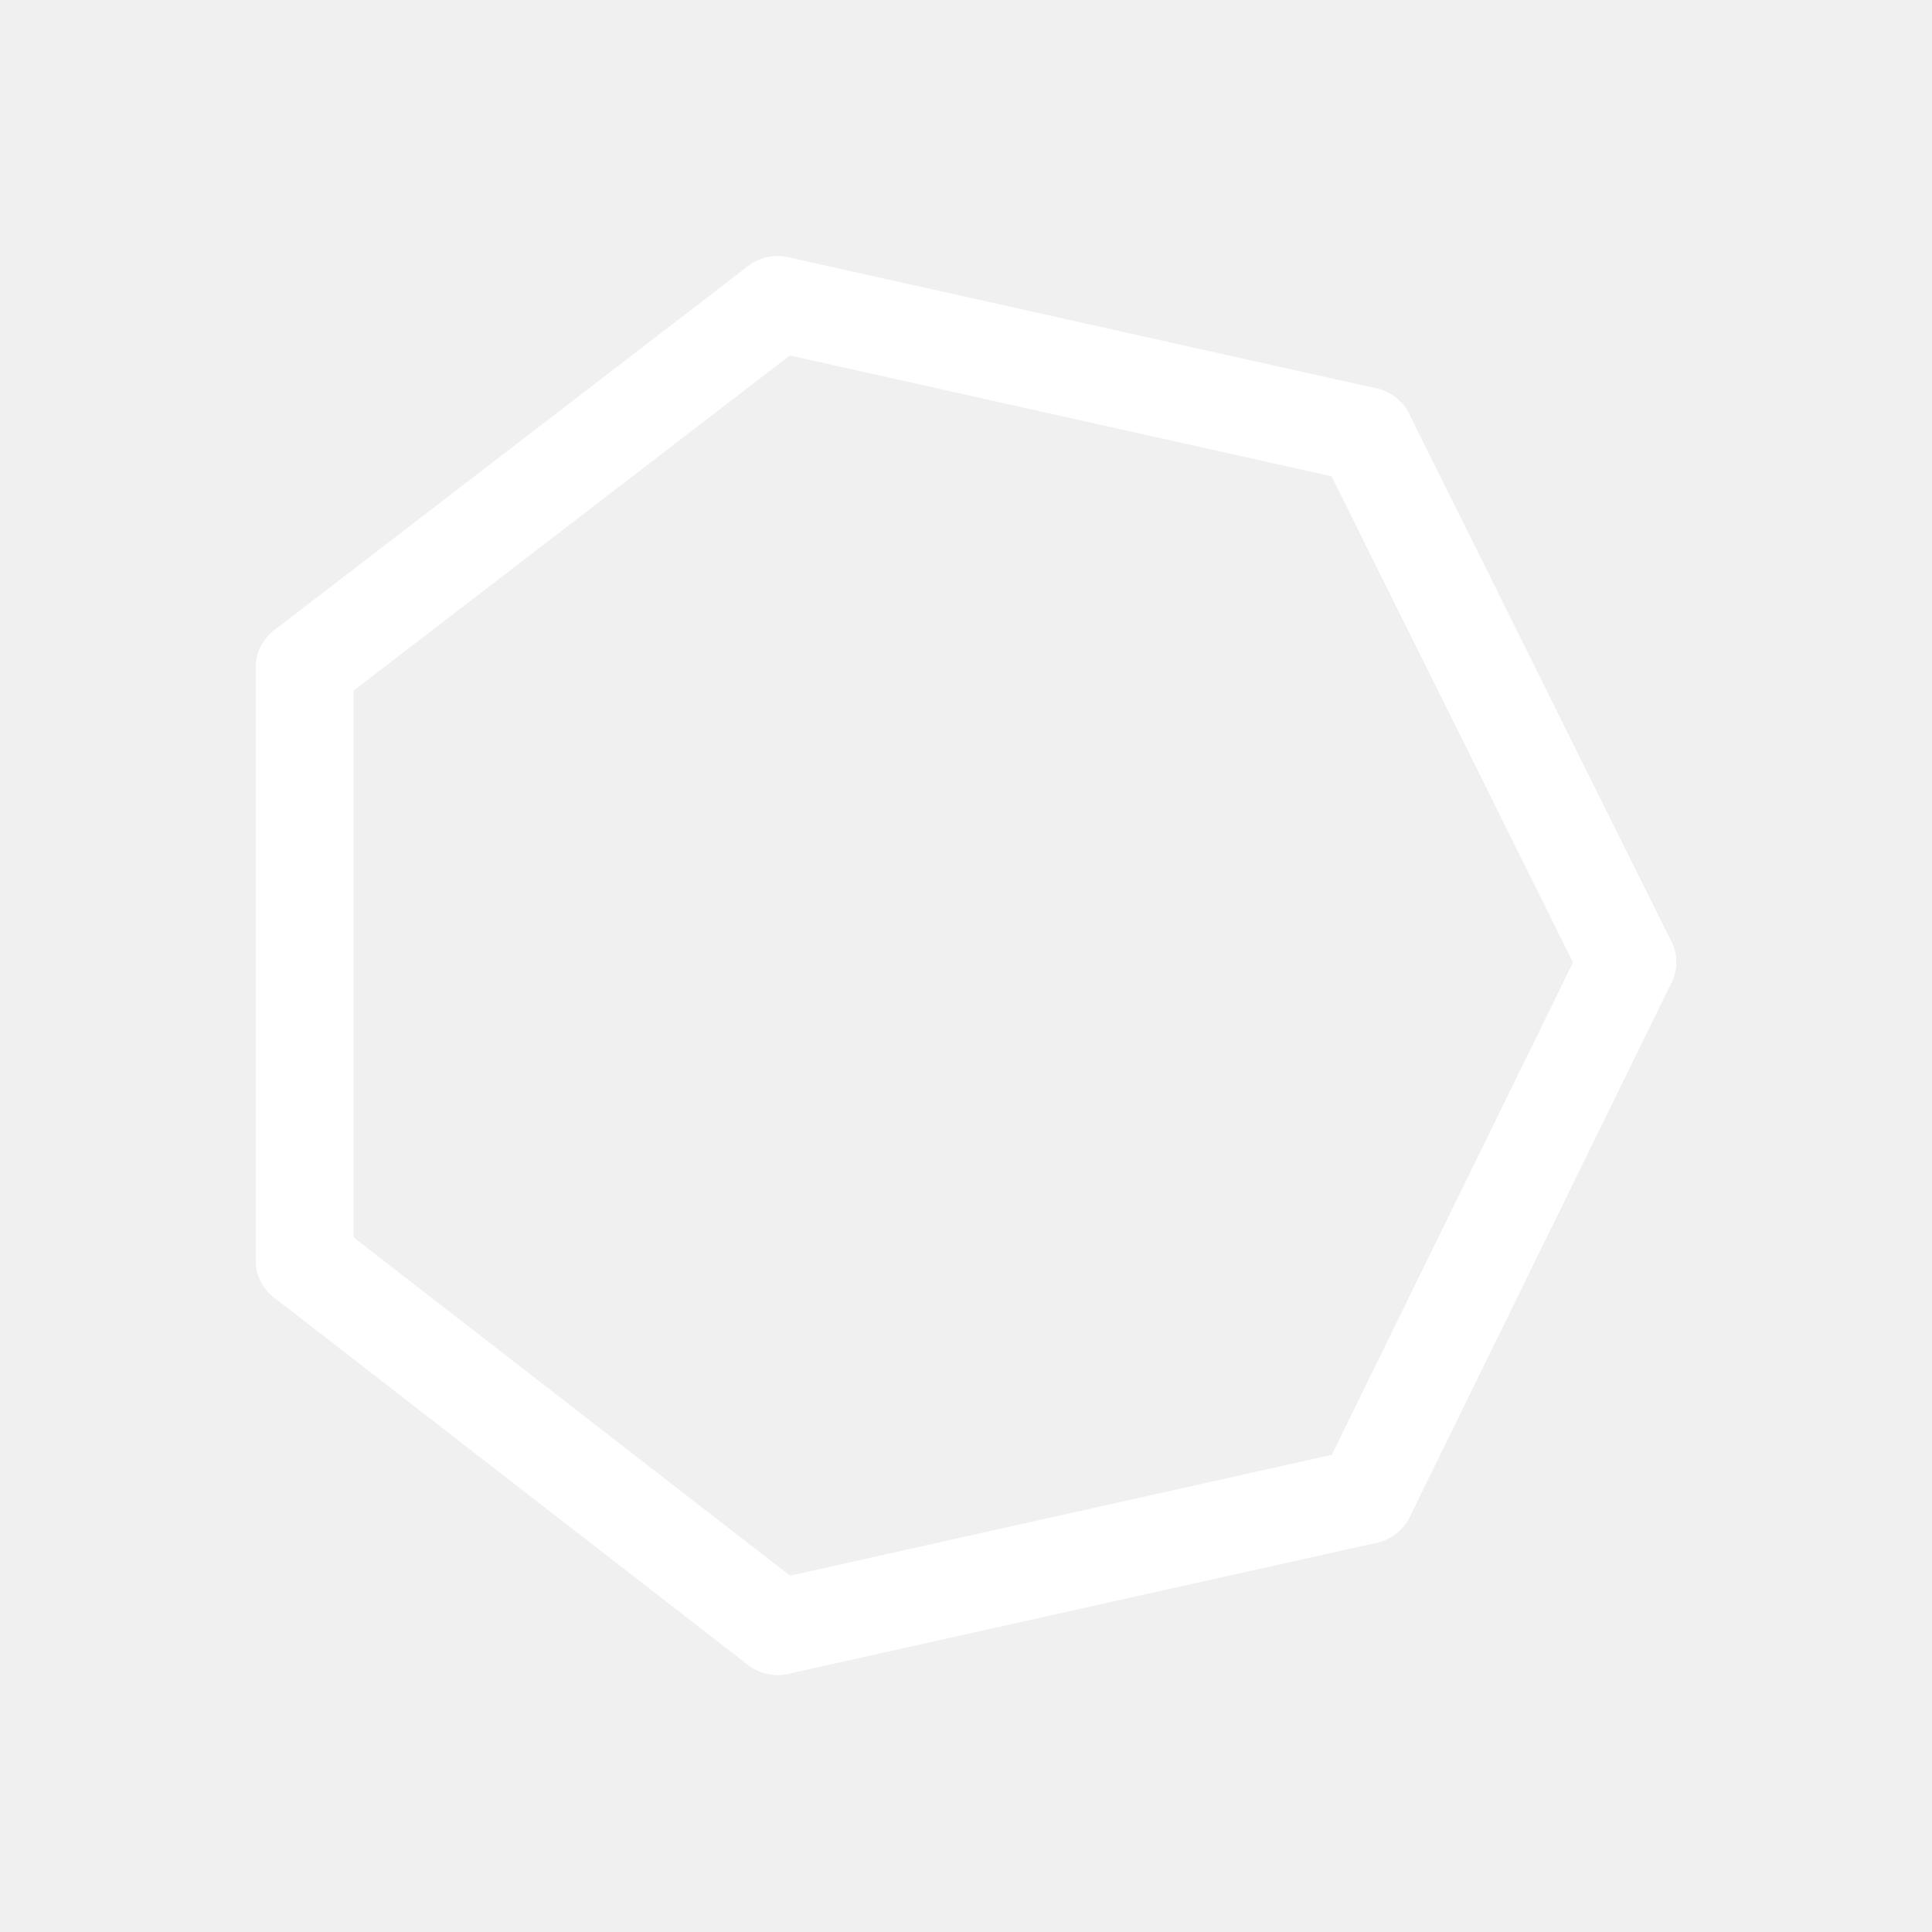
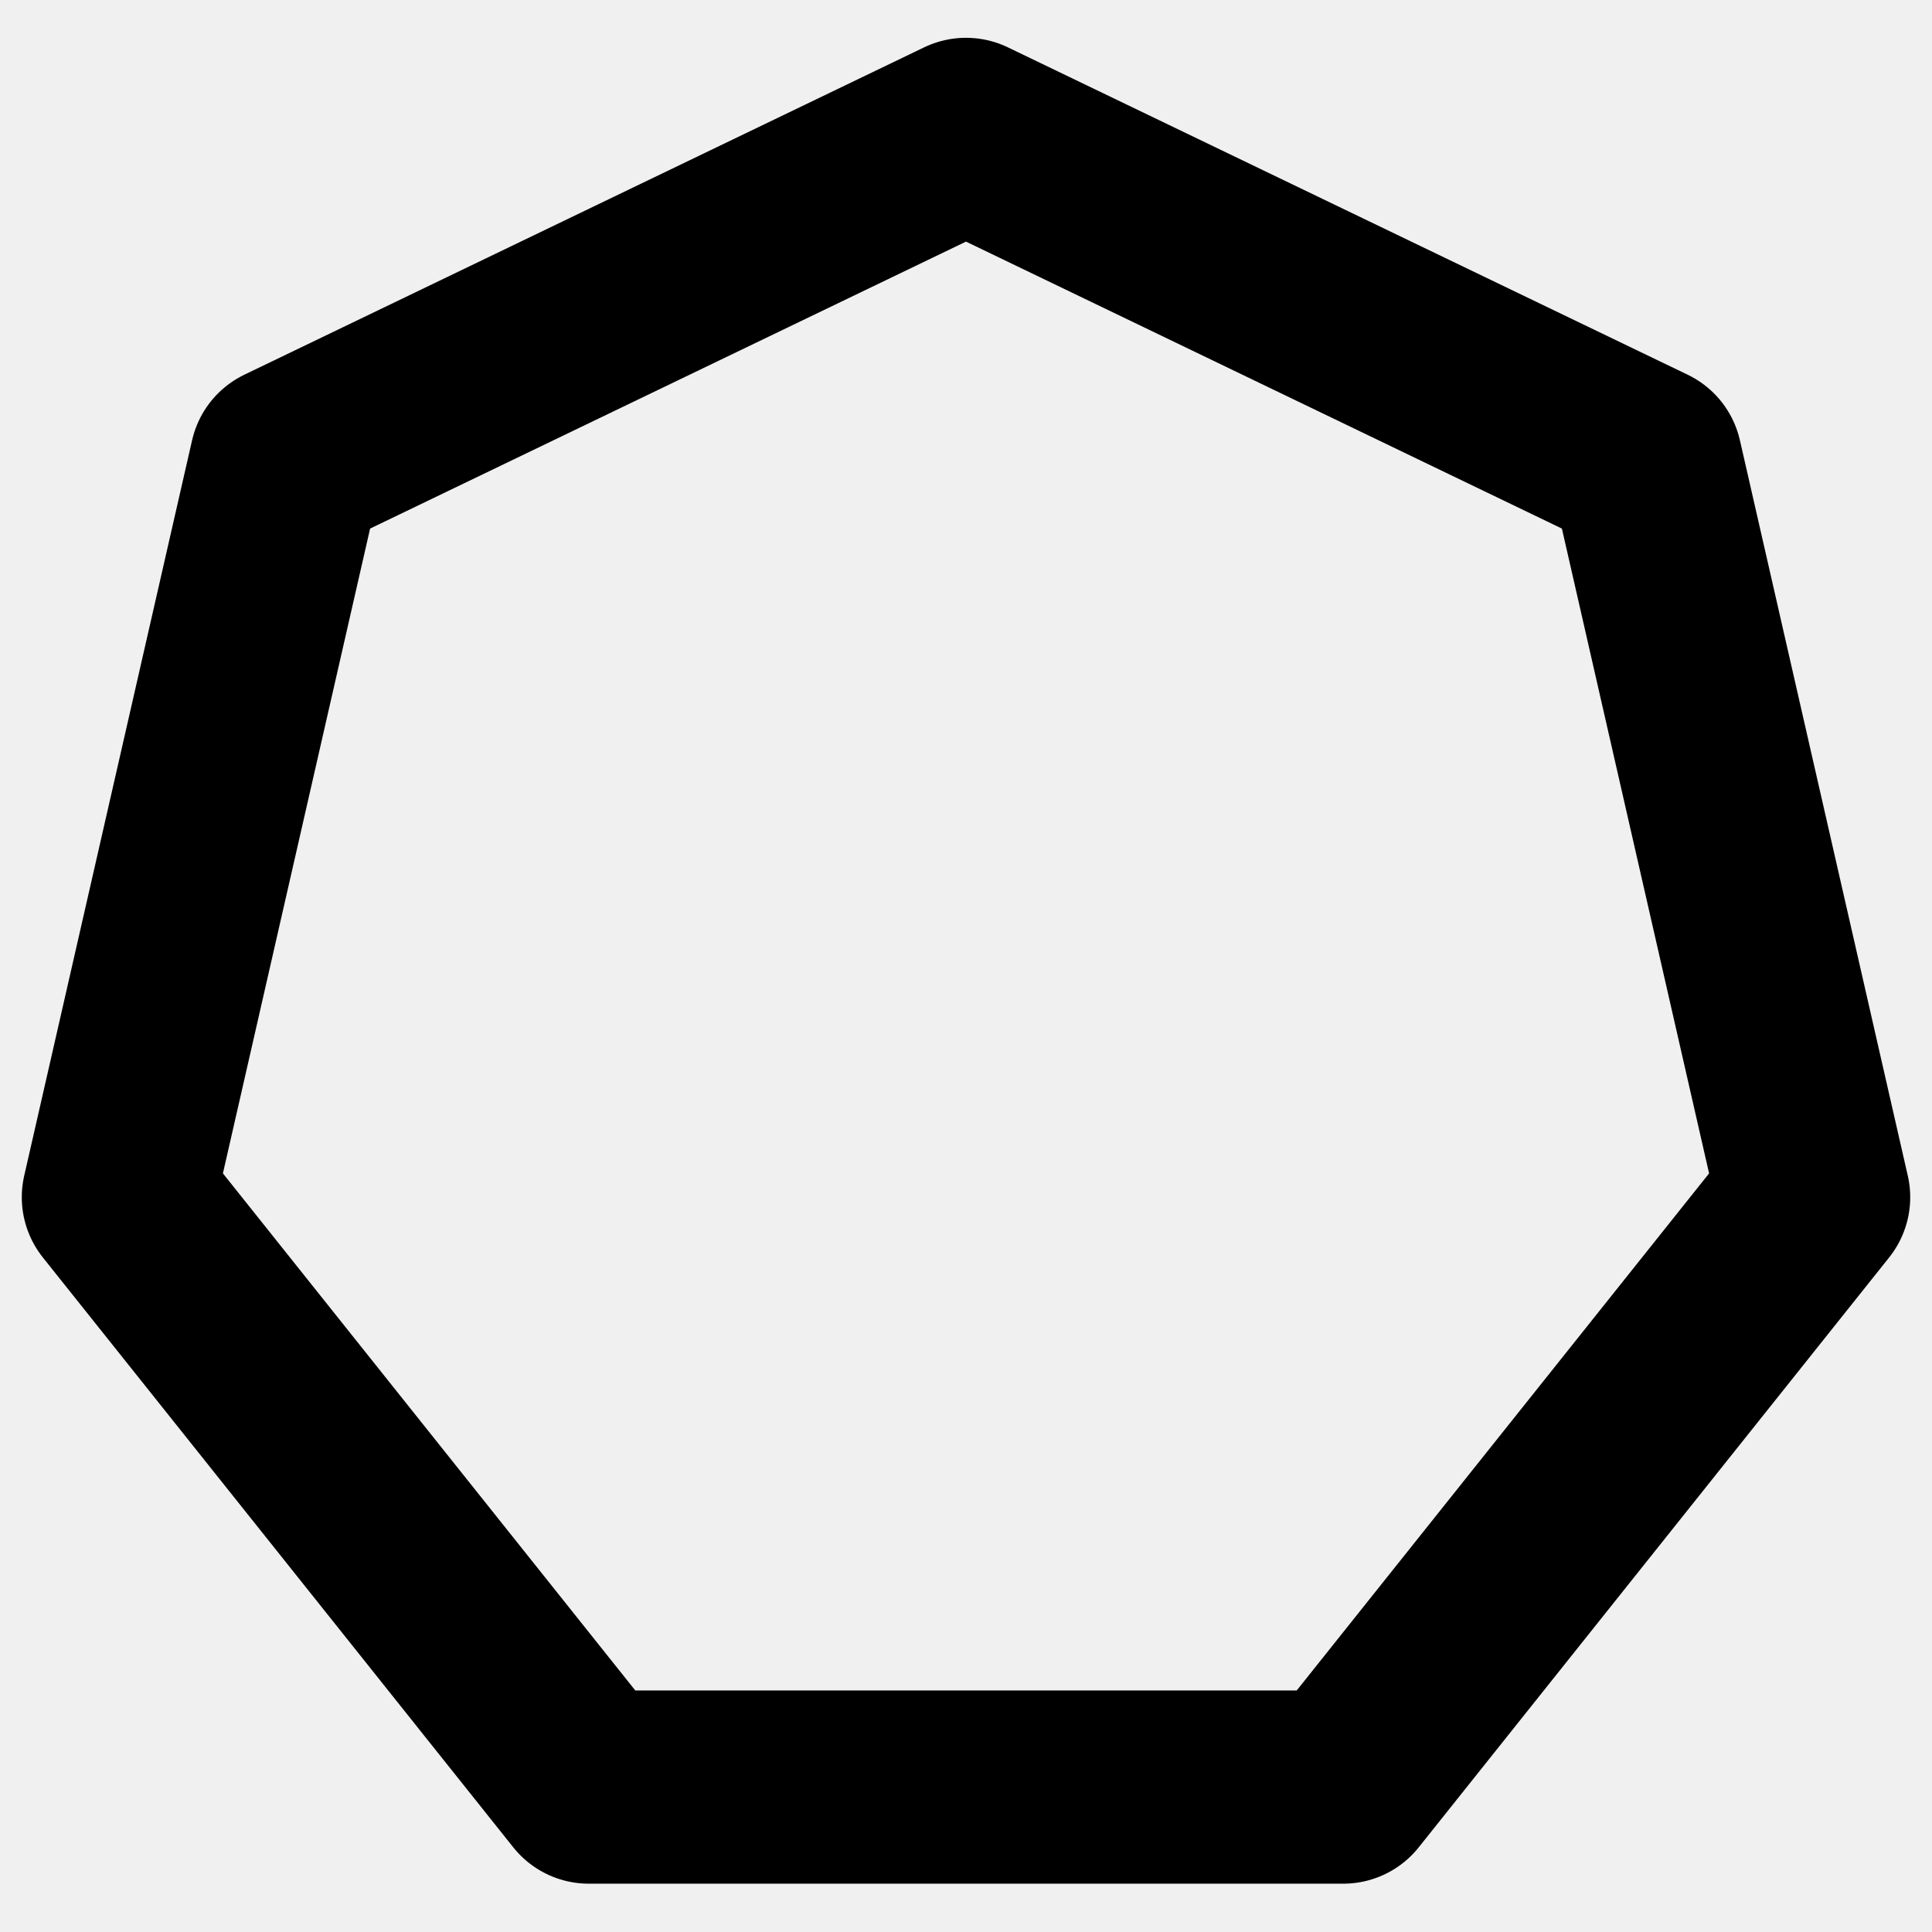
- <svg xmlns="http://www.w3.org/2000/svg" version="1.1" width="40" height="40" style="-webkit-tap-highlight-color: rgba(0, 0, 0, 0);" id="svg3042">
-   <defs style="-webkit-tap-highlight-color: rgba(0, 0, 0, 0);" id="defs3046" />
-   <g id="g5305" transform="matrix(0.8779059,0,0,0.8562245,2.441811,2.866598)" style="stroke-width:2.307;stroke-miterlimit:4;stroke-dasharray:none;fill:none;fill-opacity:1;stroke:#ffffff;stroke-opacity:1;stroke-linejoin:round;stroke-linecap:round">
-     <path id="path3056" style="fill:none;stroke:#ffffff;stroke-width:2.307;stroke-linecap:round;stroke-linejoin:round;stroke-miterlimit:4;stroke-dasharray:none;fill-opacity:1;stroke-opacity:1" d="m 29.426,32.832 -13.861,3.168" />
-     <path id="path3058" style="fill:none;stroke:#ffffff;stroke-width:2.307;stroke-linecap:round;stroke-linejoin:round;stroke-miterlimit:4;stroke-dasharray:none;fill-opacity:1;stroke-opacity:1" d="m 4.405,27.129 11.16,8.871" />
-     <path id="path3060" style="fill:none;stroke:#ffffff;stroke-width:2.307;stroke-linecap:round;stroke-linejoin:round;stroke-miterlimit:4;stroke-dasharray:none;fill-opacity:1;stroke-opacity:1" d="m 4.405,12.792 0,14.337" />
-     <path id="path3062" style="fill:none;stroke:#ffffff;stroke-width:2.307;stroke-linecap:round;stroke-linejoin:round;stroke-miterlimit:4;stroke-dasharray:none;fill-opacity:1;stroke-opacity:1" d="m 35.596,19.92 -6.17,12.912" />
-     <path id="path3064" style="fill:none;stroke:#ffffff;stroke-width:2.307;stroke-linecap:round;stroke-linejoin:round;stroke-miterlimit:4;stroke-dasharray:none;fill-opacity:1;stroke-opacity:1" d="m 29.416,7.166 6.179,12.753" />
-     <path id="path3066" style="fill:none;stroke:#ffffff;stroke-width:2.307;stroke-linecap:round;stroke-linejoin:round;stroke-miterlimit:4;stroke-dasharray:none;fill-opacity:1;stroke-opacity:1" d="m 15.565,4 13.851,3.167" />
-     <path id="path3068" style="fill:none;stroke:#ffffff;stroke-width:2.307;stroke-linecap:round;stroke-linejoin:round;stroke-miterlimit:4;stroke-dasharray:none;fill-opacity:1;stroke-opacity:1" d="M 4.405,12.792 15.565,4" />
-   </g>
+ <svg xmlns="http://www.w3.org/2000/svg" id="svg3138" style="-webkit-tap-highlight-color:rgba(0, 0, 0, 0);" height="40" width="40" version="1.1">
+   <path id="path4458" stroke-linejoin="round" fill="none" transform="translate(0,0.7825602)" stroke="#000" stroke-linecap="round" stroke-miterlimit="4" stroke-dasharray="none" stroke-width="4" d="M20,2,34.073,8.777,37.549,24.005,27.81,36.217,12.19,36.217,2.451,24.005,5.927,8.777z" />
</svg>
